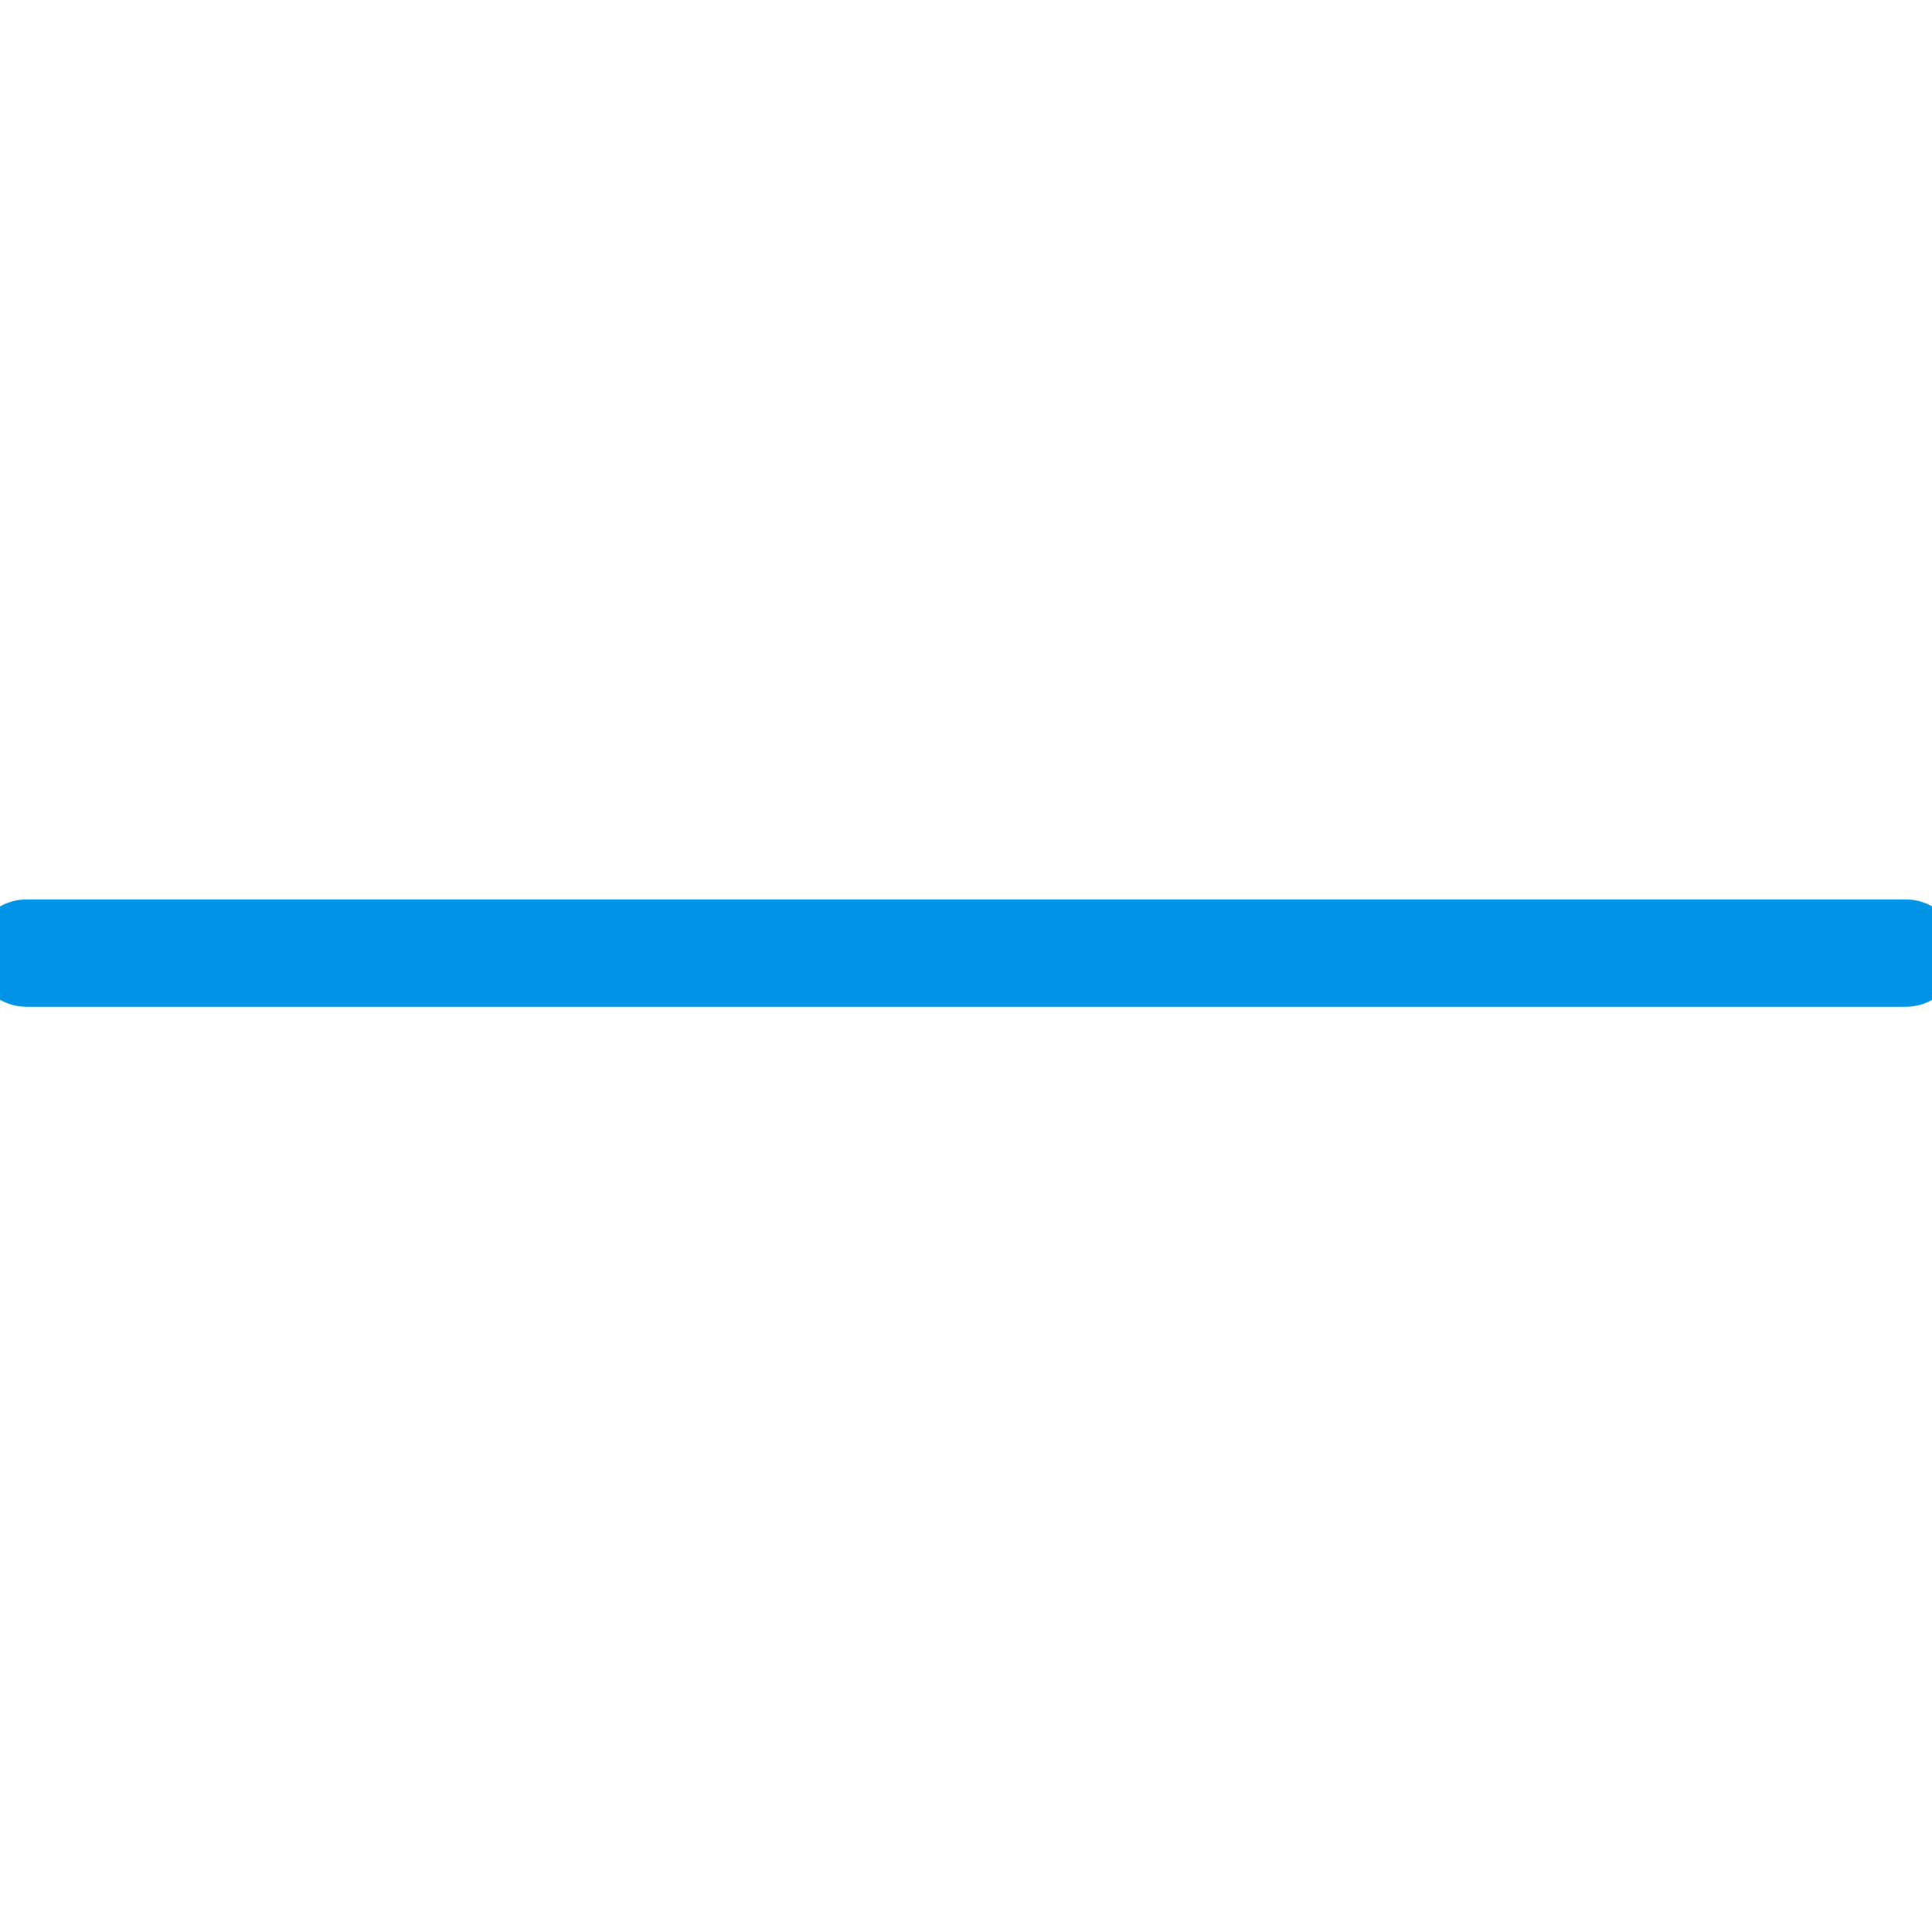
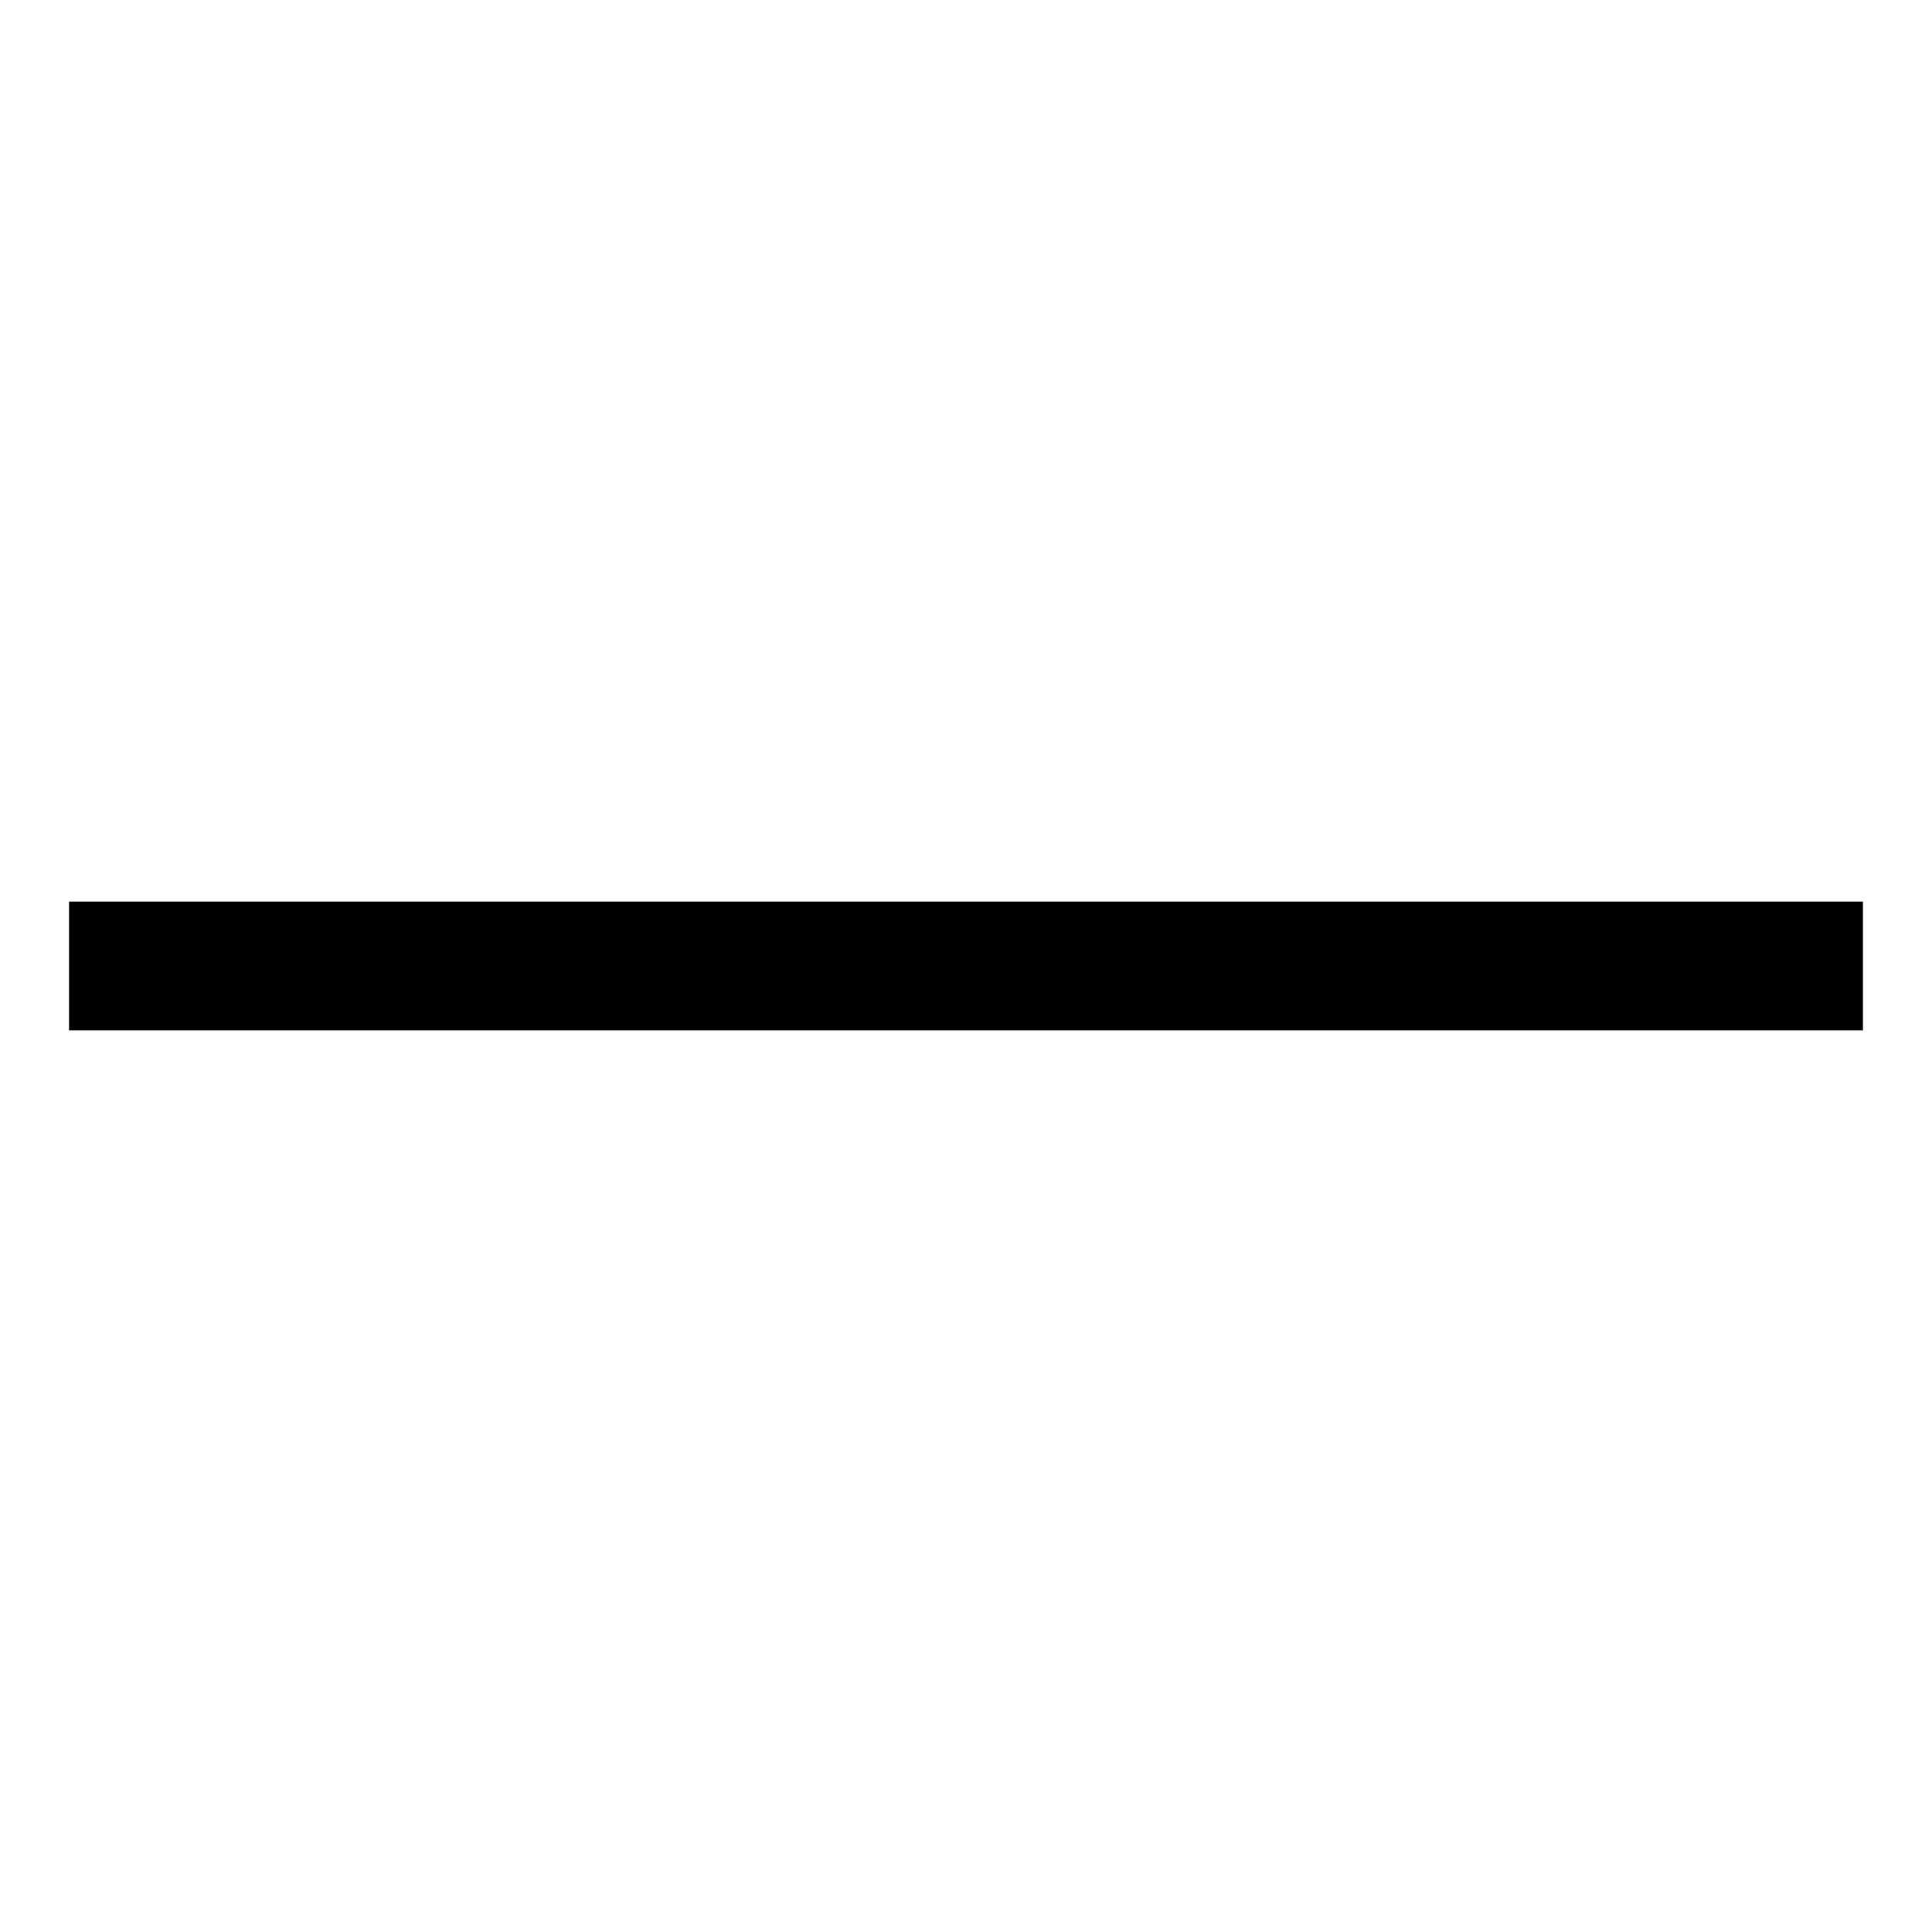
- <svg xmlns="http://www.w3.org/2000/svg" width="36px" height="36px" viewBox="0 0 36 36" version="1.1">
-   <description>Created with Sketch.</description>
+ <svg xmlns="http://www.w3.org/2000/svg" width="15px" height="15px" viewBox="0 0 15 15" version="1.1">
  <defs />
-   <g id="24" stroke="none" stroke-width="1" fill="none" fill-rule="evenodd">
-     <g id="Icons" transform="translate(-40, -120)" stroke="#0093E6" stroke-width="2" stroke-linecap="round" stroke-linejoin="round">
-       <g id="minus" transform="translate(40, 120)">
-         <path d="M35.511,17.76 L0.493,17.76" />
-       </g>
+   <g id="Page-1" stroke="none" stroke-width="1" fill="none" fill-rule="evenodd">
+     <g id="minus" transform="translate(0, 6)" stroke="#000000">
+       <path d="M14.464,1.5 L0.536,1.5" id="Shape" />
    </g>
+     <g id="Group" transform="translate(-180, 0)" />
  </g>
</svg>
